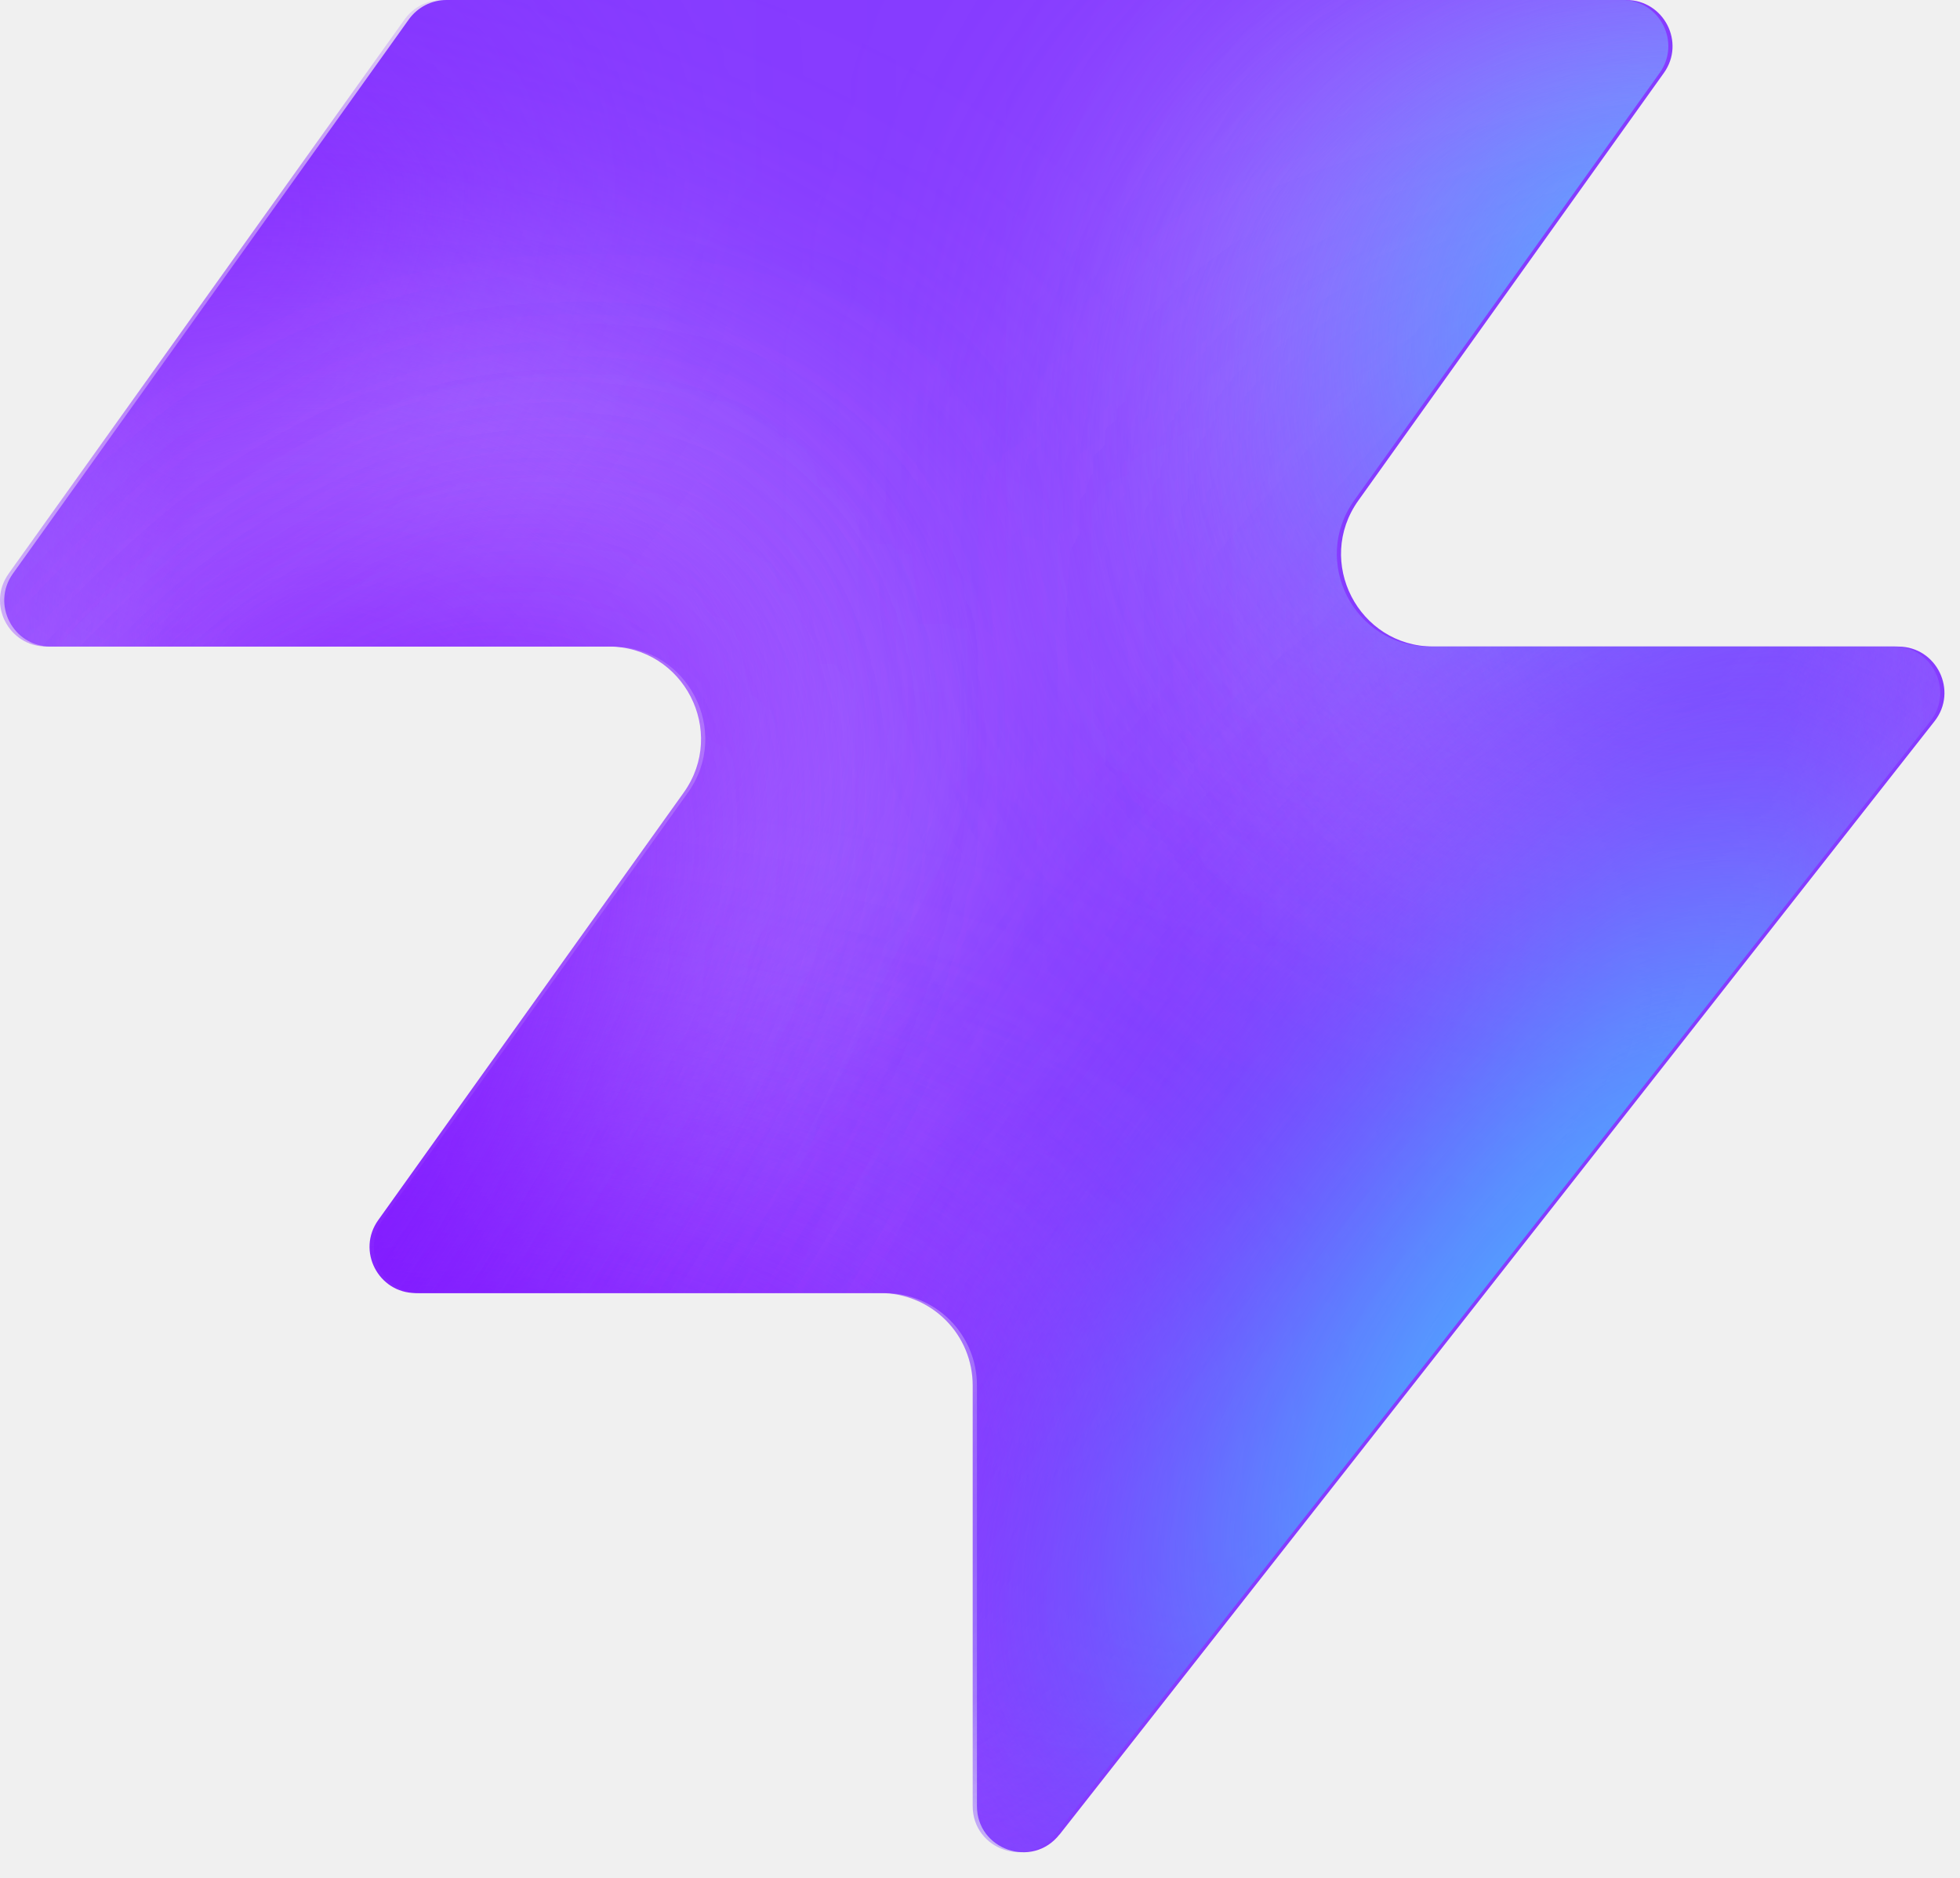
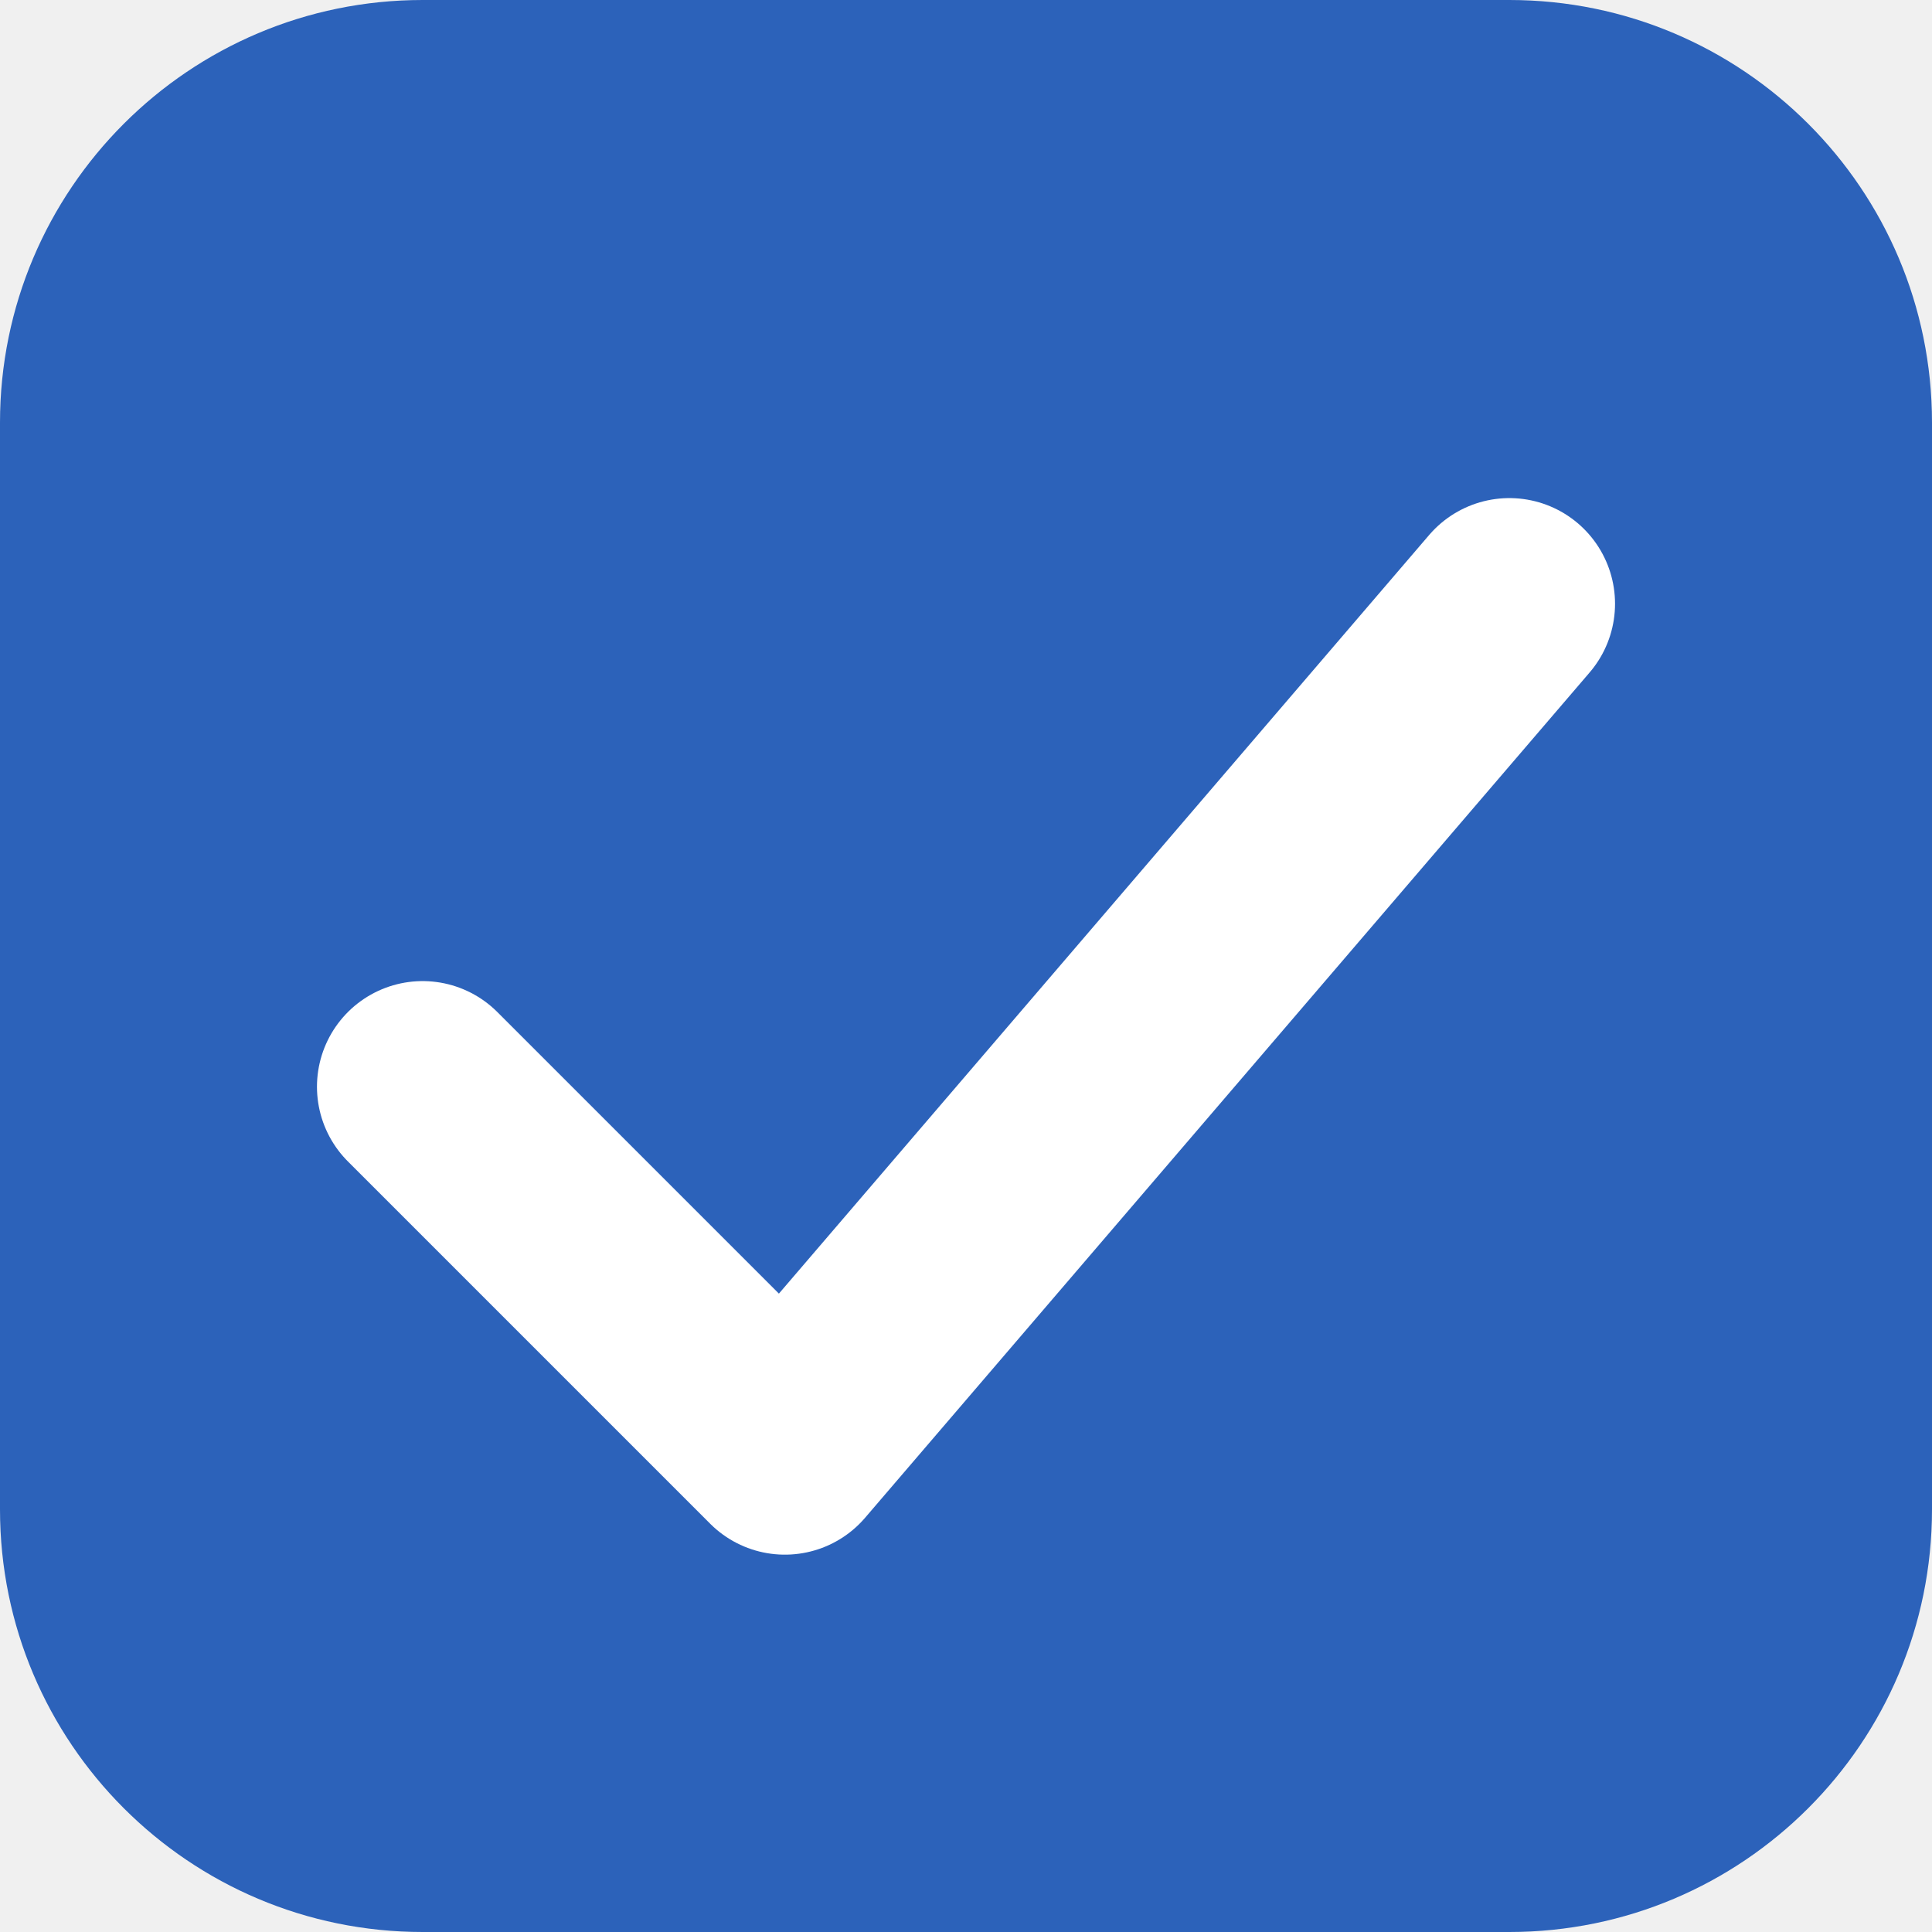
- <svg xmlns="http://www.w3.org/2000/svg" width="48" height="46" fill="none" viewBox="0 0 48 46">
-   <path fill="#863bff" d="M25.946 44.938c-.664.845-2.021.375-2.021-.698V33.937a2.26 2.26 0 0 0-2.262-2.262H10.287c-.92 0-1.456-1.04-.92-1.788l7.48-10.471c1.07-1.497 0-3.578-1.842-3.578H1.237c-.92 0-1.456-1.04-.92-1.788L10.013.474c.214-.297.556-.474.92-.474h28.894c.92 0 1.456 1.04.92 1.788l-7.48 10.471c-1.07 1.498 0 3.579 1.842 3.579h11.377c.943 0 1.473 1.088.89 1.83L25.947 44.94z" style="fill:#863bff;fill:color(display-p3 .525 .23 1);fill-opacity:1" />
-   <mask id="a" width="48" height="46" x="0" y="0" maskUnits="userSpaceOnUse" style="mask-type:alpha">
-     <path fill="#000" d="M25.842 44.938c-.664.844-2.021.375-2.021-.698V33.937a2.26 2.26 0 0 0-2.262-2.262H10.183c-.92 0-1.456-1.04-.92-1.788l7.48-10.471c1.07-1.498 0-3.579-1.842-3.579H1.133c-.92 0-1.456-1.04-.92-1.787L9.91.473c.214-.297.556-.474.92-.474h28.894c.92 0 1.456 1.04.92 1.788l-7.48 10.471c-1.07 1.498 0 3.578 1.842 3.578h11.377c.943 0 1.473 1.088.89 1.832L25.843 44.94z" style="fill:#000;fill-opacity:1" />
-   </mask>
-   <g mask="url(#a)">
-     <g filter="url(#b)">
-       <ellipse cx="5.508" cy="14.704" fill="#ede6ff" rx="5.508" ry="14.704" style="fill:#ede6ff;fill:color(display-p3 .927 .903 1);fill-opacity:1" transform="matrix(.00324 1 1 -.00324 -4.47 31.516)" />
-     </g>
-     <g filter="url(#c)">
-       <ellipse cx="10.399" cy="29.851" fill="#ede6ff" rx="10.399" ry="29.851" style="fill:#ede6ff;fill:color(display-p3 .927 .903 1);fill-opacity:1" transform="matrix(.00324 1 1 -.00324 -39.328 7.883)" />
-     </g>
-     <g filter="url(#d)">
-       <ellipse cx="5.508" cy="30.487" fill="#7e14ff" rx="5.508" ry="30.487" style="fill:#7e14ff;fill:color(display-p3 .492 .077 1);fill-opacity:1" transform="rotate(89.814 -25.913 -14.639)scale(1 -1)" />
-     </g>
-     <g filter="url(#e)">
-       <ellipse cx="5.508" cy="30.599" fill="#7e14ff" rx="5.508" ry="30.599" style="fill:#7e14ff;fill:color(display-p3 .492 .077 1);fill-opacity:1" transform="rotate(89.814 -32.644 -3.334)scale(1 -1)" />
-     </g>
-     <g filter="url(#f)">
-       <ellipse cx="5.508" cy="30.599" fill="#7e14ff" rx="5.508" ry="30.599" style="fill:#7e14ff;fill:color(display-p3 .492 .077 1);fill-opacity:1" transform="matrix(.00324 1 1 -.00324 -34.34 30.47)" />
-     </g>
-     <g filter="url(#g)">
-       <ellipse cx="14.072" cy="22.078" fill="#ede6ff" rx="14.072" ry="22.078" style="fill:#ede6ff;fill:color(display-p3 .927 .903 1);fill-opacity:1" transform="rotate(93.35 24.506 48.493)scale(-1 1)" />
-     </g>
-     <g filter="url(#h)">
-       <ellipse cx="3.47" cy="21.501" fill="#7e14ff" rx="3.47" ry="21.501" style="fill:#7e14ff;fill:color(display-p3 .492 .077 1);fill-opacity:1" transform="rotate(89.009 28.708 47.59)scale(-1 1)" />
-     </g>
-     <g filter="url(#i)">
-       <ellipse cx="3.47" cy="21.501" fill="#7e14ff" rx="3.47" ry="21.501" style="fill:#7e14ff;fill:color(display-p3 .492 .077 1);fill-opacity:1" transform="rotate(89.009 28.708 47.59)scale(-1 1)" />
-     </g>
-     <g filter="url(#j)">
-       <ellipse cx=".387" cy="8.972" fill="#7e14ff" rx="4.407" ry="29.108" style="fill:#7e14ff;fill:color(display-p3 .492 .077 1);fill-opacity:1" transform="rotate(39.51 .387 8.972)" />
-     </g>
-     <g filter="url(#k)">
-       <ellipse cx="47.523" cy="-6.092" fill="#7e14ff" rx="4.407" ry="29.108" style="fill:#7e14ff;fill:color(display-p3 .492 .077 1);fill-opacity:1" transform="rotate(37.892 47.523 -6.092)" />
-     </g>
-     <g filter="url(#l)">
-       <ellipse cx="41.412" cy="6.333" fill="#47bfff" rx="5.971" ry="9.665" style="fill:#47bfff;fill:color(display-p3 .28 .748 1);fill-opacity:1" transform="rotate(37.892 41.412 6.333)" />
-     </g>
-     <g filter="url(#m)">
-       <ellipse cx="-1.879" cy="38.332" fill="#7e14ff" rx="4.407" ry="29.108" style="fill:#7e14ff;fill:color(display-p3 .492 .077 1);fill-opacity:1" transform="rotate(37.892 -1.88 38.332)" />
-     </g>
-     <g filter="url(#n)">
-       <ellipse cx="-1.879" cy="38.332" fill="#7e14ff" rx="4.407" ry="29.108" style="fill:#7e14ff;fill:color(display-p3 .492 .077 1);fill-opacity:1" transform="rotate(37.892 -1.88 38.332)" />
-     </g>
-     <g filter="url(#o)">
-       <ellipse cx="35.651" cy="29.907" fill="#7e14ff" rx="4.407" ry="29.108" style="fill:#7e14ff;fill:color(display-p3 .492 .077 1);fill-opacity:1" transform="rotate(37.892 35.651 29.907)" />
-     </g>
-     <g filter="url(#p)">
-       <ellipse cx="38.418" cy="32.4" fill="#47bfff" rx="5.971" ry="15.297" style="fill:#47bfff;fill:color(display-p3 .28 .748 1);fill-opacity:1" transform="rotate(37.892 38.418 32.4)" />
-     </g>
-   </g>
-   <defs>
-     <filter id="b" width="60.045" height="41.654" x="-19.77" y="16.149" color-interpolation-filters="sRGB" filterUnits="userSpaceOnUse">
-       <feFlood flood-opacity="0" result="BackgroundImageFix" />
-       <feBlend in="SourceGraphic" in2="BackgroundImageFix" result="shape" />
-       <feGaussianBlur result="effect1_foregroundBlur_2002_17158" stdDeviation="7.659" />
-     </filter>
-     <filter id="c" width="90.34" height="51.437" x="-54.613" y="-7.533" color-interpolation-filters="sRGB" filterUnits="userSpaceOnUse">
-       <feFlood flood-opacity="0" result="BackgroundImageFix" />
-       <feBlend in="SourceGraphic" in2="BackgroundImageFix" result="shape" />
-       <feGaussianBlur result="effect1_foregroundBlur_2002_17158" stdDeviation="7.659" />
-     </filter>
-     <filter id="d" width="79.355" height="29.4" x="-49.64" y="2.03" color-interpolation-filters="sRGB" filterUnits="userSpaceOnUse">
-       <feFlood flood-opacity="0" result="BackgroundImageFix" />
-       <feBlend in="SourceGraphic" in2="BackgroundImageFix" result="shape" />
-       <feGaussianBlur result="effect1_foregroundBlur_2002_17158" stdDeviation="4.596" />
-     </filter>
-     <filter id="e" width="79.579" height="29.4" x="-45.045" y="20.029" color-interpolation-filters="sRGB" filterUnits="userSpaceOnUse">
-       <feFlood flood-opacity="0" result="BackgroundImageFix" />
-       <feBlend in="SourceGraphic" in2="BackgroundImageFix" result="shape" />
-       <feGaussianBlur result="effect1_foregroundBlur_2002_17158" stdDeviation="4.596" />
-     </filter>
-     <filter id="f" width="79.579" height="29.4" x="-43.513" y="21.178" color-interpolation-filters="sRGB" filterUnits="userSpaceOnUse">
-       <feFlood flood-opacity="0" result="BackgroundImageFix" />
-       <feBlend in="SourceGraphic" in2="BackgroundImageFix" result="shape" />
-       <feGaussianBlur result="effect1_foregroundBlur_2002_17158" stdDeviation="4.596" />
-     </filter>
-     <filter id="g" width="74.749" height="58.852" x="15.756" y="-17.901" color-interpolation-filters="sRGB" filterUnits="userSpaceOnUse">
-       <feFlood flood-opacity="0" result="BackgroundImageFix" />
-       <feBlend in="SourceGraphic" in2="BackgroundImageFix" result="shape" />
-       <feGaussianBlur result="effect1_foregroundBlur_2002_17158" stdDeviation="7.659" />
-     </filter>
-     <filter id="h" width="61.377" height="25.362" x="23.548" y="2.284" color-interpolation-filters="sRGB" filterUnits="userSpaceOnUse">
-       <feFlood flood-opacity="0" result="BackgroundImageFix" />
-       <feBlend in="SourceGraphic" in2="BackgroundImageFix" result="shape" />
-       <feGaussianBlur result="effect1_foregroundBlur_2002_17158" stdDeviation="4.596" />
-     </filter>
-     <filter id="i" width="61.377" height="25.362" x="23.548" y="2.284" color-interpolation-filters="sRGB" filterUnits="userSpaceOnUse">
-       <feFlood flood-opacity="0" result="BackgroundImageFix" />
-       <feBlend in="SourceGraphic" in2="BackgroundImageFix" result="shape" />
-       <feGaussianBlur result="effect1_foregroundBlur_2002_17158" stdDeviation="4.596" />
-     </filter>
-     <filter id="j" width="56.045" height="63.649" x="-27.636" y="-22.853" color-interpolation-filters="sRGB" filterUnits="userSpaceOnUse">
-       <feFlood flood-opacity="0" result="BackgroundImageFix" />
-       <feBlend in="SourceGraphic" in2="BackgroundImageFix" result="shape" />
-       <feGaussianBlur result="effect1_foregroundBlur_2002_17158" stdDeviation="4.596" />
-     </filter>
-     <filter id="k" width="54.814" height="64.646" x="20.116" y="-38.415" color-interpolation-filters="sRGB" filterUnits="userSpaceOnUse">
-       <feFlood flood-opacity="0" result="BackgroundImageFix" />
-       <feBlend in="SourceGraphic" in2="BackgroundImageFix" result="shape" />
-       <feGaussianBlur result="effect1_foregroundBlur_2002_17158" stdDeviation="4.596" />
-     </filter>
-     <filter id="l" width="33.541" height="35.313" x="24.641" y="-11.323" color-interpolation-filters="sRGB" filterUnits="userSpaceOnUse">
-       <feFlood flood-opacity="0" result="BackgroundImageFix" />
-       <feBlend in="SourceGraphic" in2="BackgroundImageFix" result="shape" />
-       <feGaussianBlur result="effect1_foregroundBlur_2002_17158" stdDeviation="4.596" />
-     </filter>
-     <filter id="m" width="54.814" height="64.646" x="-29.286" y="6.009" color-interpolation-filters="sRGB" filterUnits="userSpaceOnUse">
-       <feFlood flood-opacity="0" result="BackgroundImageFix" />
-       <feBlend in="SourceGraphic" in2="BackgroundImageFix" result="shape" />
-       <feGaussianBlur result="effect1_foregroundBlur_2002_17158" stdDeviation="4.596" />
-     </filter>
-     <filter id="n" width="54.814" height="64.646" x="-29.286" y="6.009" color-interpolation-filters="sRGB" filterUnits="userSpaceOnUse">
-       <feFlood flood-opacity="0" result="BackgroundImageFix" />
-       <feBlend in="SourceGraphic" in2="BackgroundImageFix" result="shape" />
-       <feGaussianBlur result="effect1_foregroundBlur_2002_17158" stdDeviation="4.596" />
-     </filter>
-     <filter id="o" width="54.814" height="64.646" x="8.244" y="-2.416" color-interpolation-filters="sRGB" filterUnits="userSpaceOnUse">
-       <feFlood flood-opacity="0" result="BackgroundImageFix" />
-       <feBlend in="SourceGraphic" in2="BackgroundImageFix" result="shape" />
-       <feGaussianBlur result="effect1_foregroundBlur_2002_17158" stdDeviation="4.596" />
-     </filter>
-     <filter id="p" width="39.409" height="43.623" x="18.713" y="10.588" color-interpolation-filters="sRGB" filterUnits="userSpaceOnUse">
-       <feFlood flood-opacity="0" result="BackgroundImageFix" />
-       <feBlend in="SourceGraphic" in2="BackgroundImageFix" result="shape" />
-       <feGaussianBlur result="effect1_foregroundBlur_2002_17158" stdDeviation="4.596" />
-     </filter>
-   </defs>
+ <svg xmlns="http://www.w3.org/2000/svg" width="32" height="32" viewBox="0 0 32 32">
+   <rect x="0" y="0" width="32" height="32" rx="7" fill="#2c62ba" />
+   <polyline points="7,18 13,24 25,10" fill="none" stroke="white" stroke-width="3.5" stroke-linecap="round" stroke-linejoin="round" />
</svg>
